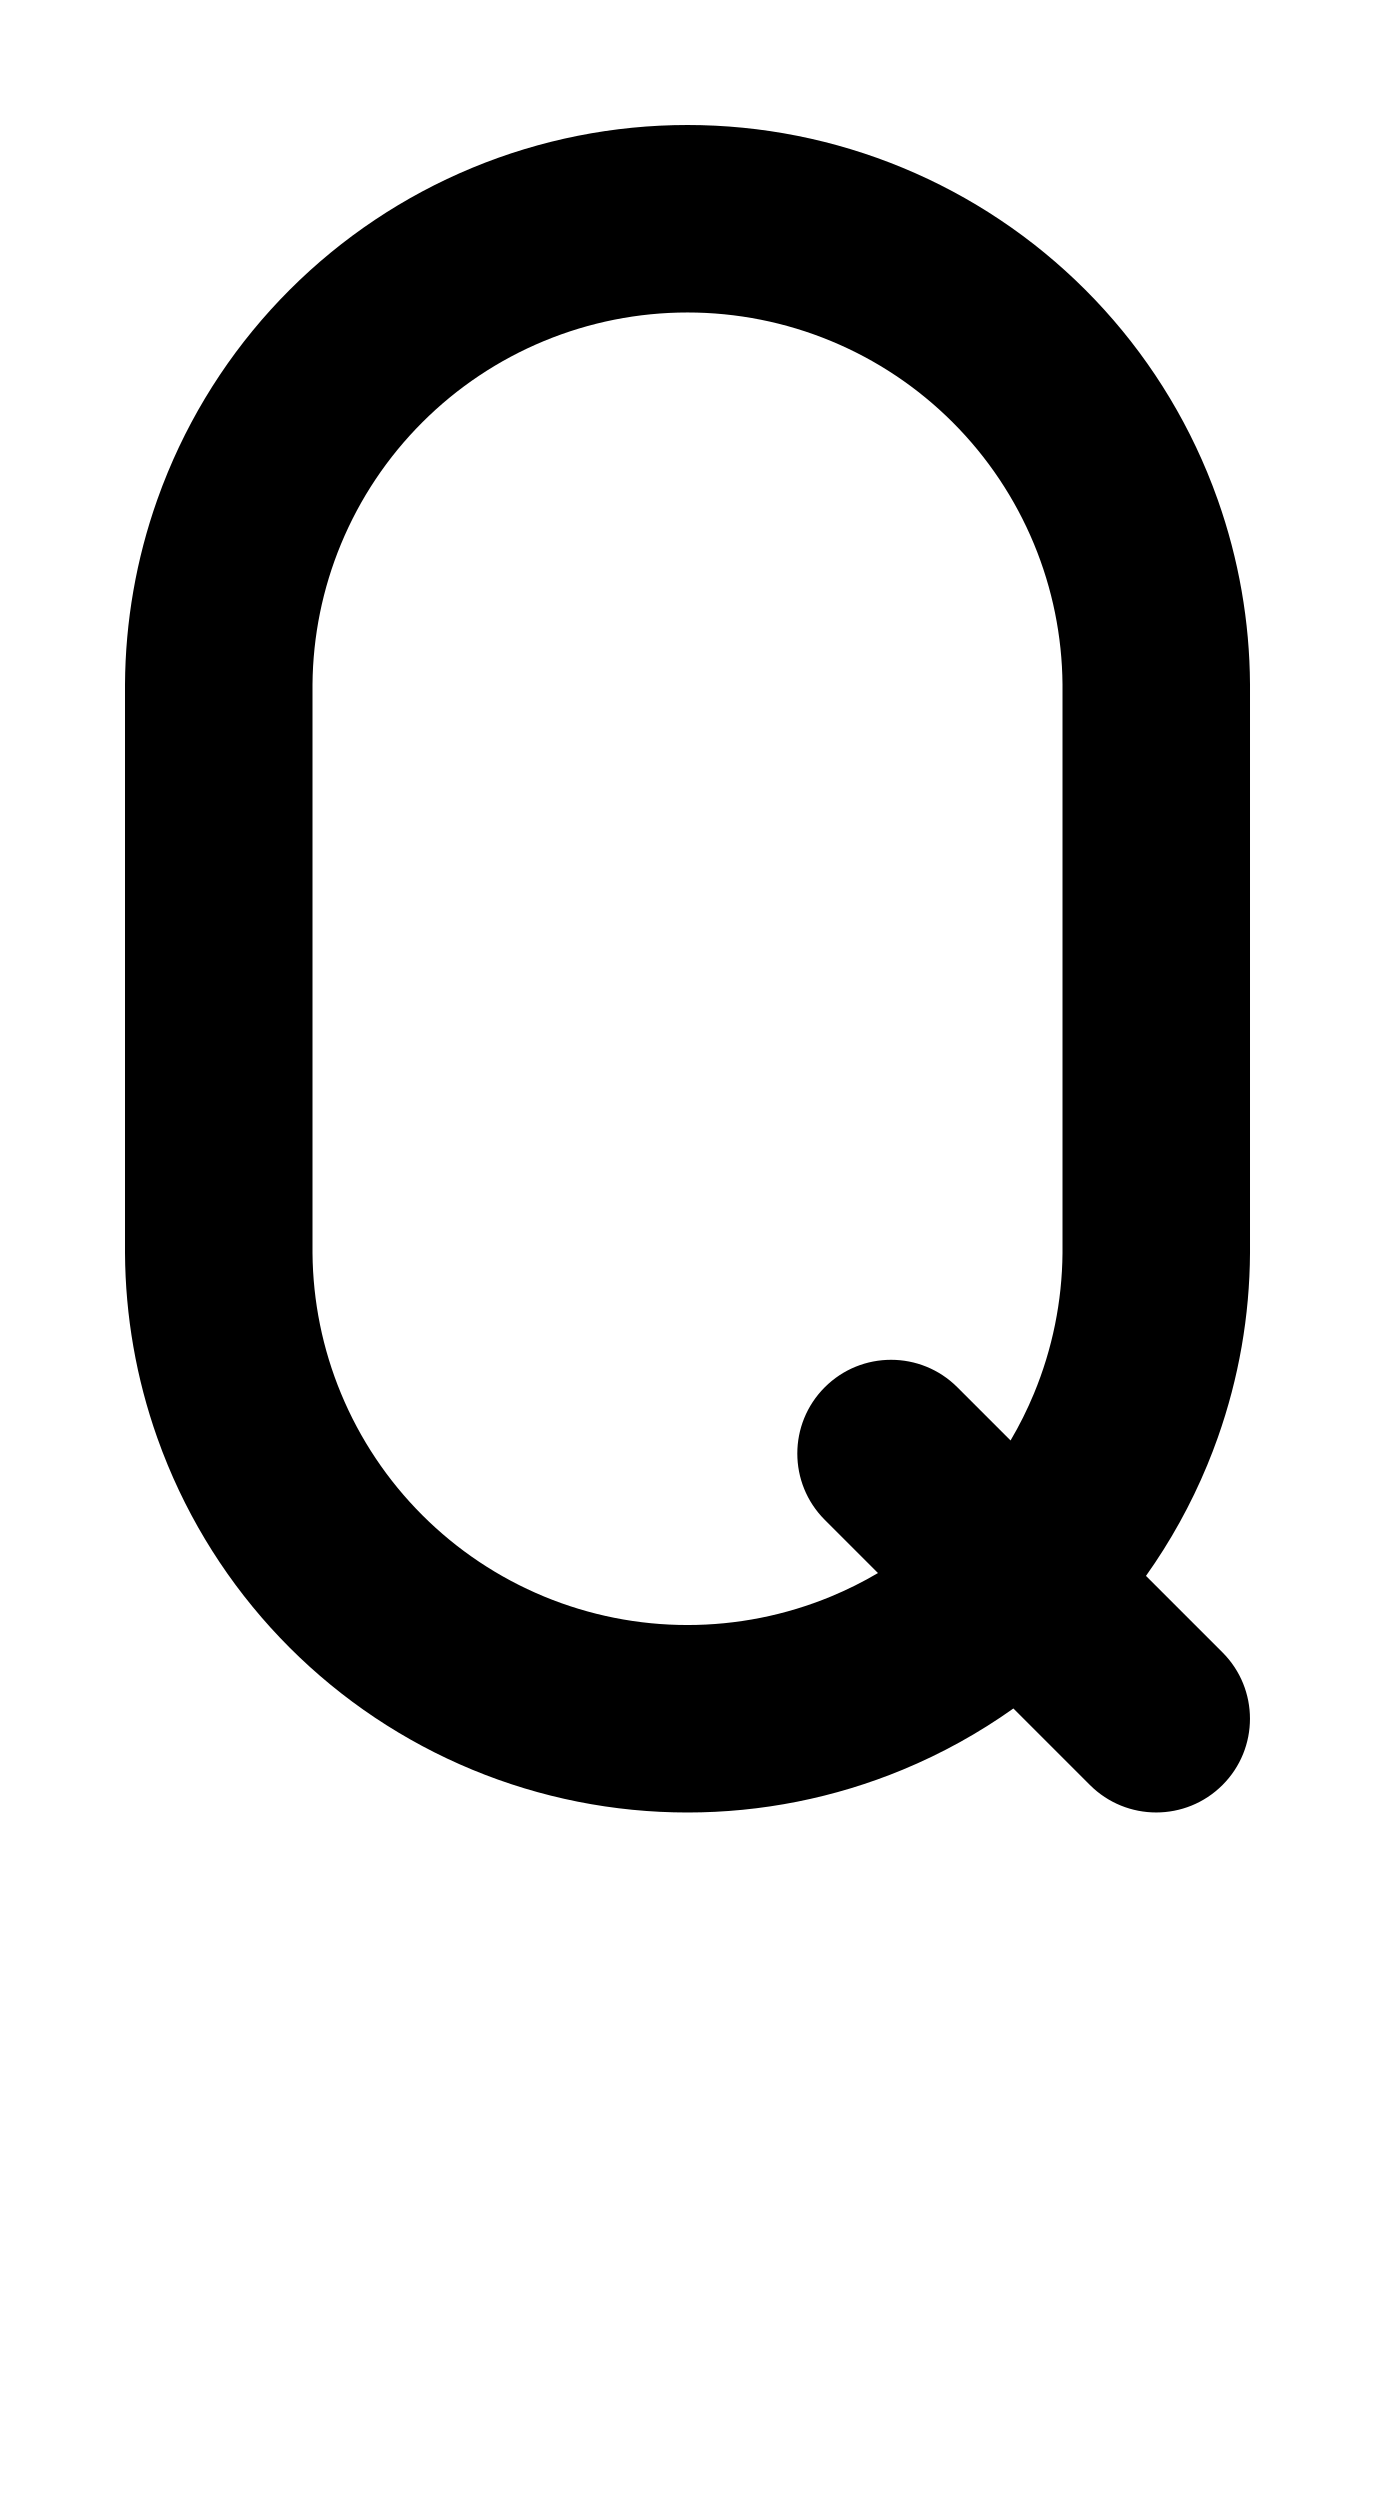
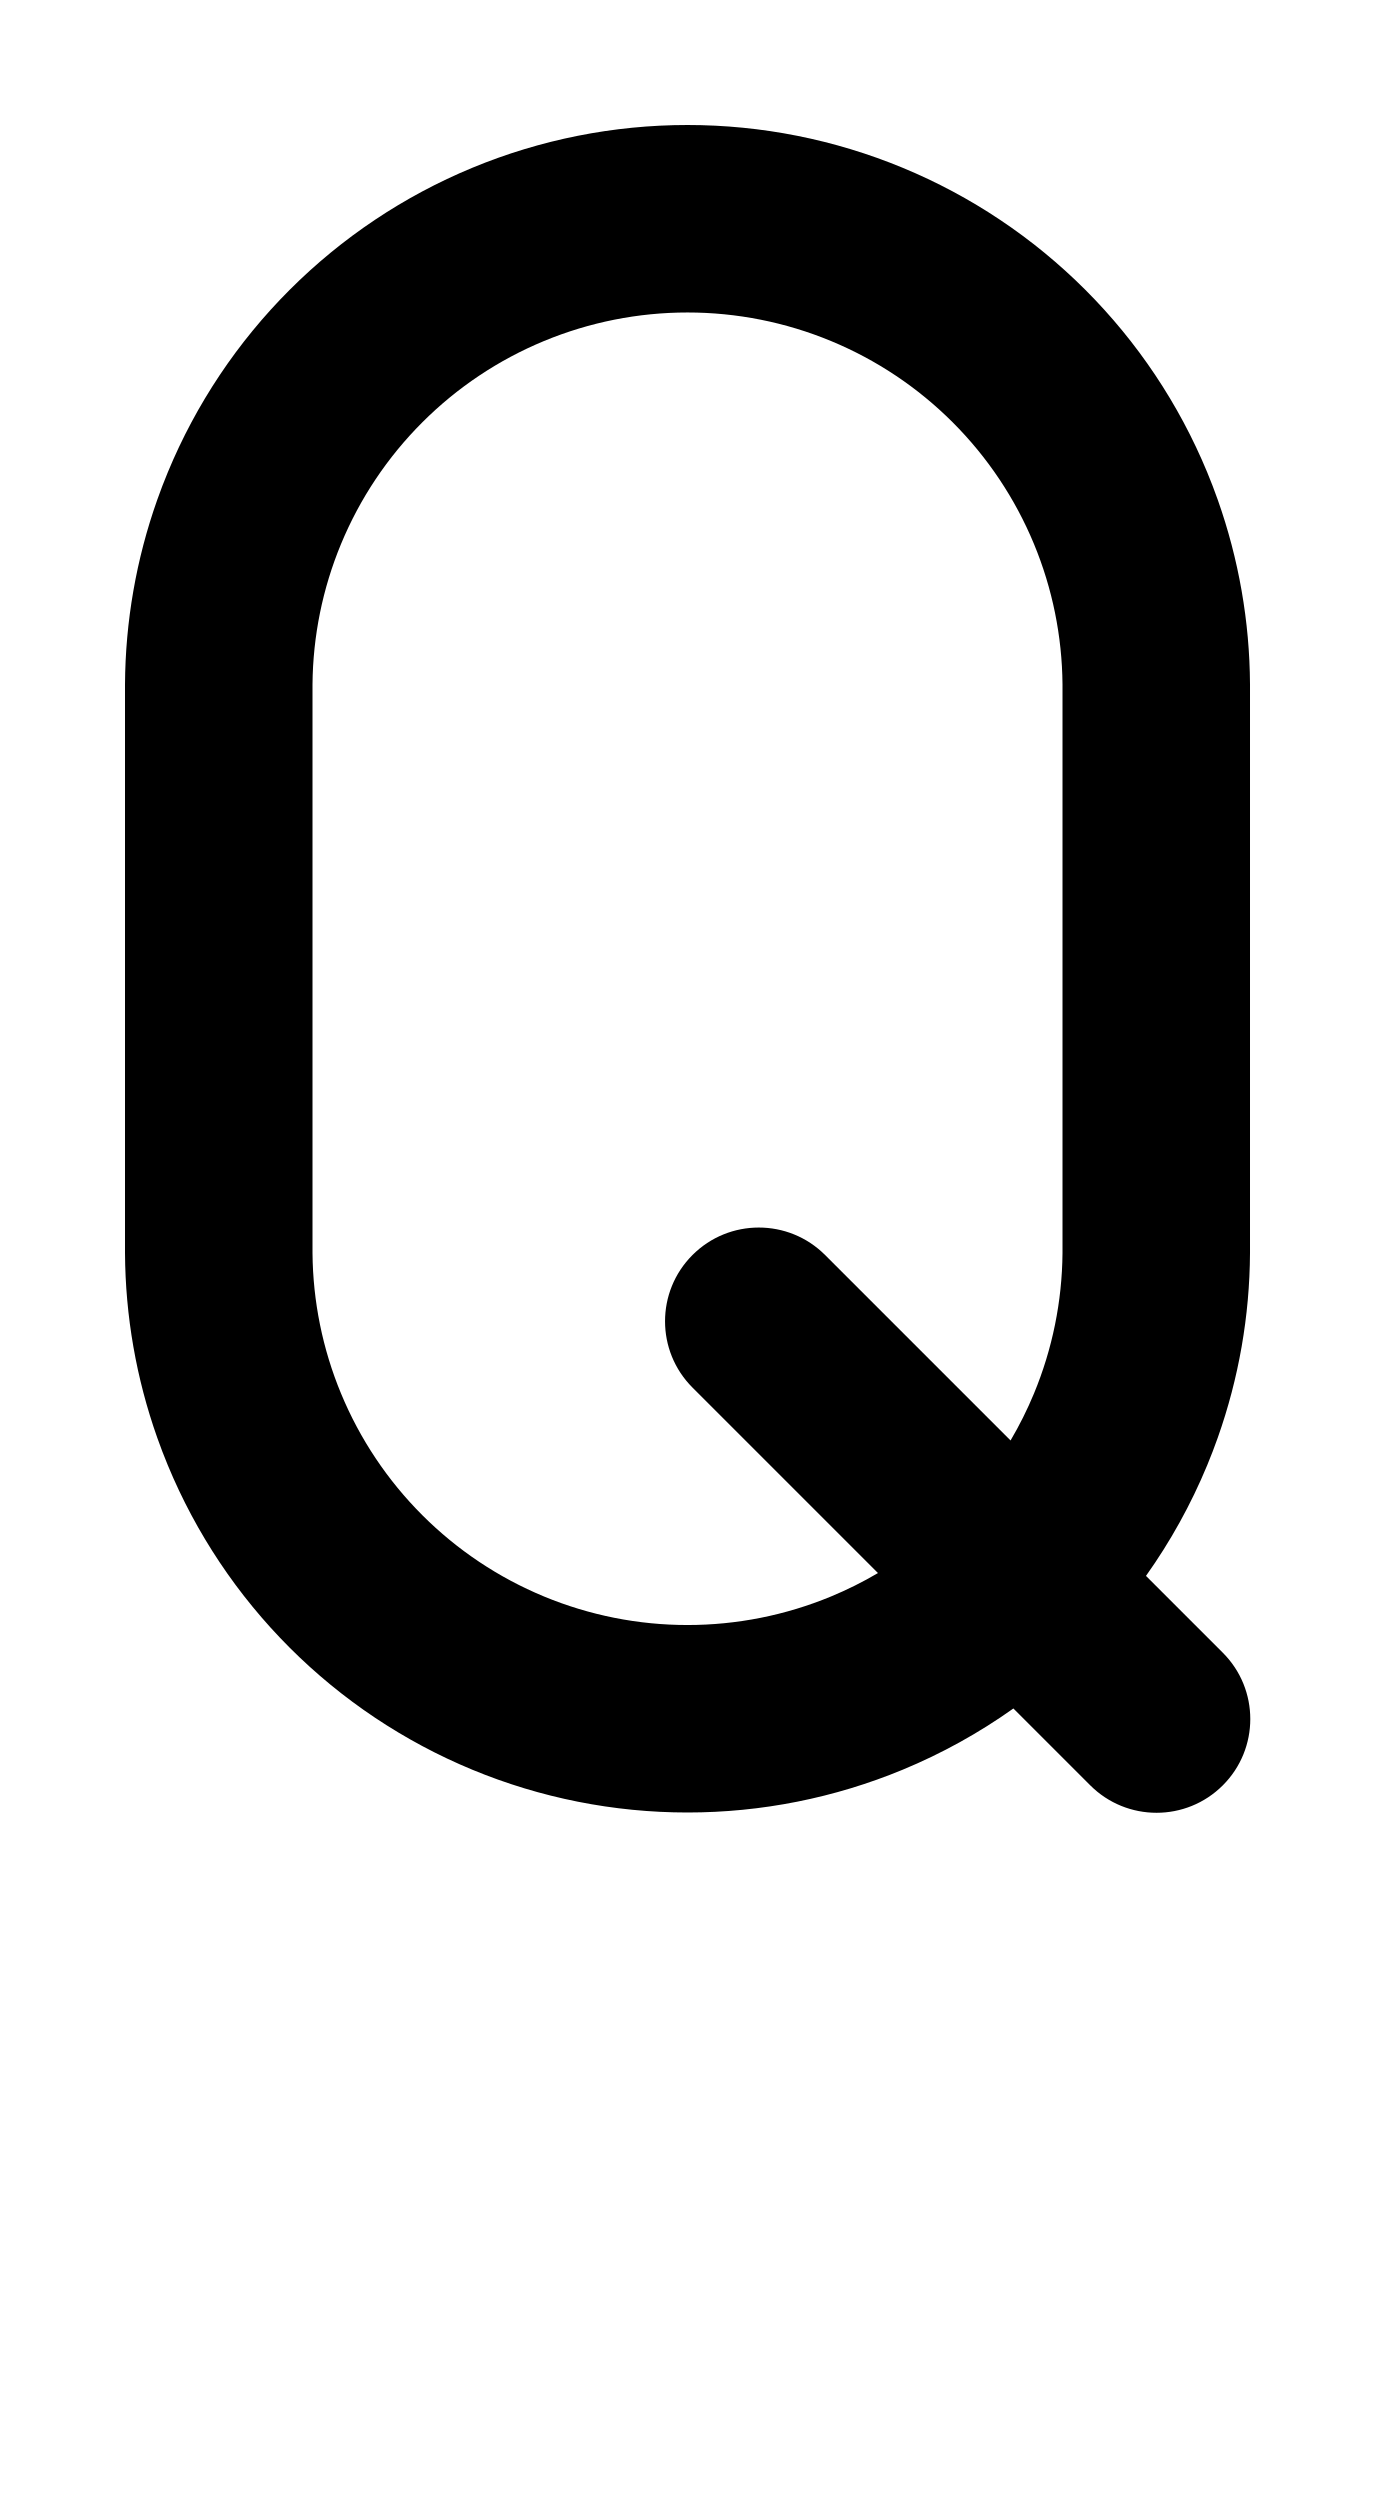
<svg xmlns="http://www.w3.org/2000/svg" width="550" height="1000" viewBox="0 0 550 1000" fill="none">
-   <path fill-rule="evenodd" clip-rule="evenodd" d="M405.358 683.39C391.606 693.165 376.766 701.386 361.105 707.873C333.807 719.18 304.548 725 275.001 725C245.454 725 216.196 719.18 188.898 707.873C161.599 696.566 136.796 679.992 115.902 659.099C95.009 638.206 78.436 613.402 67.128 586.104C65.609 582.437 64.189 578.734 62.869 575C54.501 551.331 50.141 526.404 50.001 501.25L50 500.661L50.001 500V275C50.001 274.583 49.999 274.167 50.001 273.75C50.141 248.596 54.501 223.669 62.869 200C64.189 196.266 65.609 192.563 67.128 188.896C78.436 161.598 95.009 136.794 115.902 115.901C136.796 95.008 161.599 78.434 188.898 67.127C216.196 55.82 245.454 50 275.001 50C304.548 50 333.807 55.82 361.105 67.127C388.403 78.434 413.207 95.008 434.1 115.901C454.993 136.794 471.567 161.598 482.874 188.896C484.393 192.563 485.813 196.266 487.133 200C495.502 223.669 499.861 248.596 500.001 273.75C500.003 273.992 500.002 274.234 500.002 274.476C500.002 274.512 500.002 274.547 500.002 274.583L500.001 275V500L500.002 500.417V500.792L500.001 501.25C499.861 526.404 495.502 551.331 487.133 575C485.813 578.734 484.393 582.437 482.874 586.104C476.387 601.765 468.166 616.605 458.391 630.357L489.005 660.971C503.65 675.616 503.65 699.36 489.005 714.004C474.361 728.649 450.617 728.649 435.972 714.004L405.358 683.39ZM125.001 273.75C125.162 254.476 129.032 235.409 136.412 217.594C143.95 199.394 154.999 182.858 168.929 168.928C182.859 154.998 199.396 143.949 217.595 136.41C235.795 128.872 255.302 124.992 275.001 124.992C294.7 124.992 314.207 128.872 332.407 136.41C350.607 143.949 367.144 154.998 381.073 168.928C395.003 182.858 406.052 199.394 413.591 217.594C420.97 235.409 424.841 254.476 425.001 273.75V501.25C424.841 520.524 420.97 539.591 413.591 557.406C410.904 563.892 407.772 570.167 404.222 576.188L382.939 554.905C368.295 540.26 344.551 540.26 329.907 554.905C315.262 569.55 315.262 593.293 329.907 607.938L351.189 629.221C345.168 632.771 338.893 635.903 332.407 638.59C314.207 646.128 294.7 650.008 275.001 650.008C255.302 650.008 235.795 646.128 217.595 638.59C199.396 631.051 182.859 620.002 168.929 606.072C154.999 592.142 143.95 575.606 136.412 557.406C129.032 539.591 125.162 520.524 125.001 501.25V273.75Z" fill="black" />
+   <path fill-rule="evenodd" clip-rule="evenodd" d="M487.133 200C495.502 223.669 499.861 248.596 500.001 273.75C500.004 274.167 500.001 274.583 500.001 275V500L500.002 500.417L500.001 501.25C499.861 526.404 495.502 551.331 487.133 575C485.812 578.734 484.394 582.437 482.874 586.104C476.387 601.765 468.166 616.606 458.391 630.358L489.132 661.099C503.776 675.744 503.776 699.487 489.132 714.132C474.487 728.777 450.743 728.777 436.099 714.132L405.357 683.391C391.605 693.166 376.766 701.386 361.104 707.873C333.807 719.18 304.549 725 275.001 725C245.454 725 216.195 719.18 188.897 707.873C161.6 696.566 136.796 679.992 115.902 659.099C95.009 638.206 78.436 613.402 67.128 586.104C65.609 582.437 64.189 578.734 62.869 575C54.501 551.331 50.141 526.404 50.001 501.25L50 500.812L50.001 500V275L50 274.061L50.001 273.75C50.141 248.596 54.501 223.669 62.869 200C64.189 196.266 65.609 192.563 67.128 188.896C78.436 161.598 95.009 136.794 115.902 115.901C136.796 95.008 161.6 78.434 188.897 67.127C216.195 55.82 245.454 50 275.001 50C304.549 50 333.807 55.82 361.104 67.127C388.403 78.434 413.207 95.008 434.101 115.901C454.993 136.794 471.566 161.598 482.874 188.896C484.394 192.563 485.812 196.266 487.133 200ZM351.188 629.221C345.167 632.771 338.893 635.903 332.407 638.59C314.207 646.128 294.7 650.008 275.001 650.008C255.302 650.008 235.795 646.128 217.596 638.59C199.396 631.051 182.859 620.002 168.93 606.072C154.999 592.142 143.95 575.606 136.412 557.406C129.032 539.591 125.162 520.524 125.001 501.25V273.75C125.162 254.476 129.032 235.409 136.412 217.594C143.95 199.394 154.999 182.858 168.93 168.928C182.859 154.998 199.396 143.949 217.596 136.41C235.795 128.872 255.302 124.992 275.001 124.992C294.7 124.992 314.207 128.872 332.407 136.41C350.606 143.949 367.144 154.998 381.073 168.928C395.003 182.858 406.053 199.394 413.591 217.594C420.971 235.409 424.841 254.476 425.001 273.75V501.25C424.841 520.524 420.971 539.591 413.591 557.406C410.904 563.892 407.771 570.167 404.222 576.189L330.033 502C315.389 487.355 291.645 487.355 277 502C262.355 516.645 262.355 540.388 277 555.033L351.188 629.221Z" fill="black" />
</svg>
